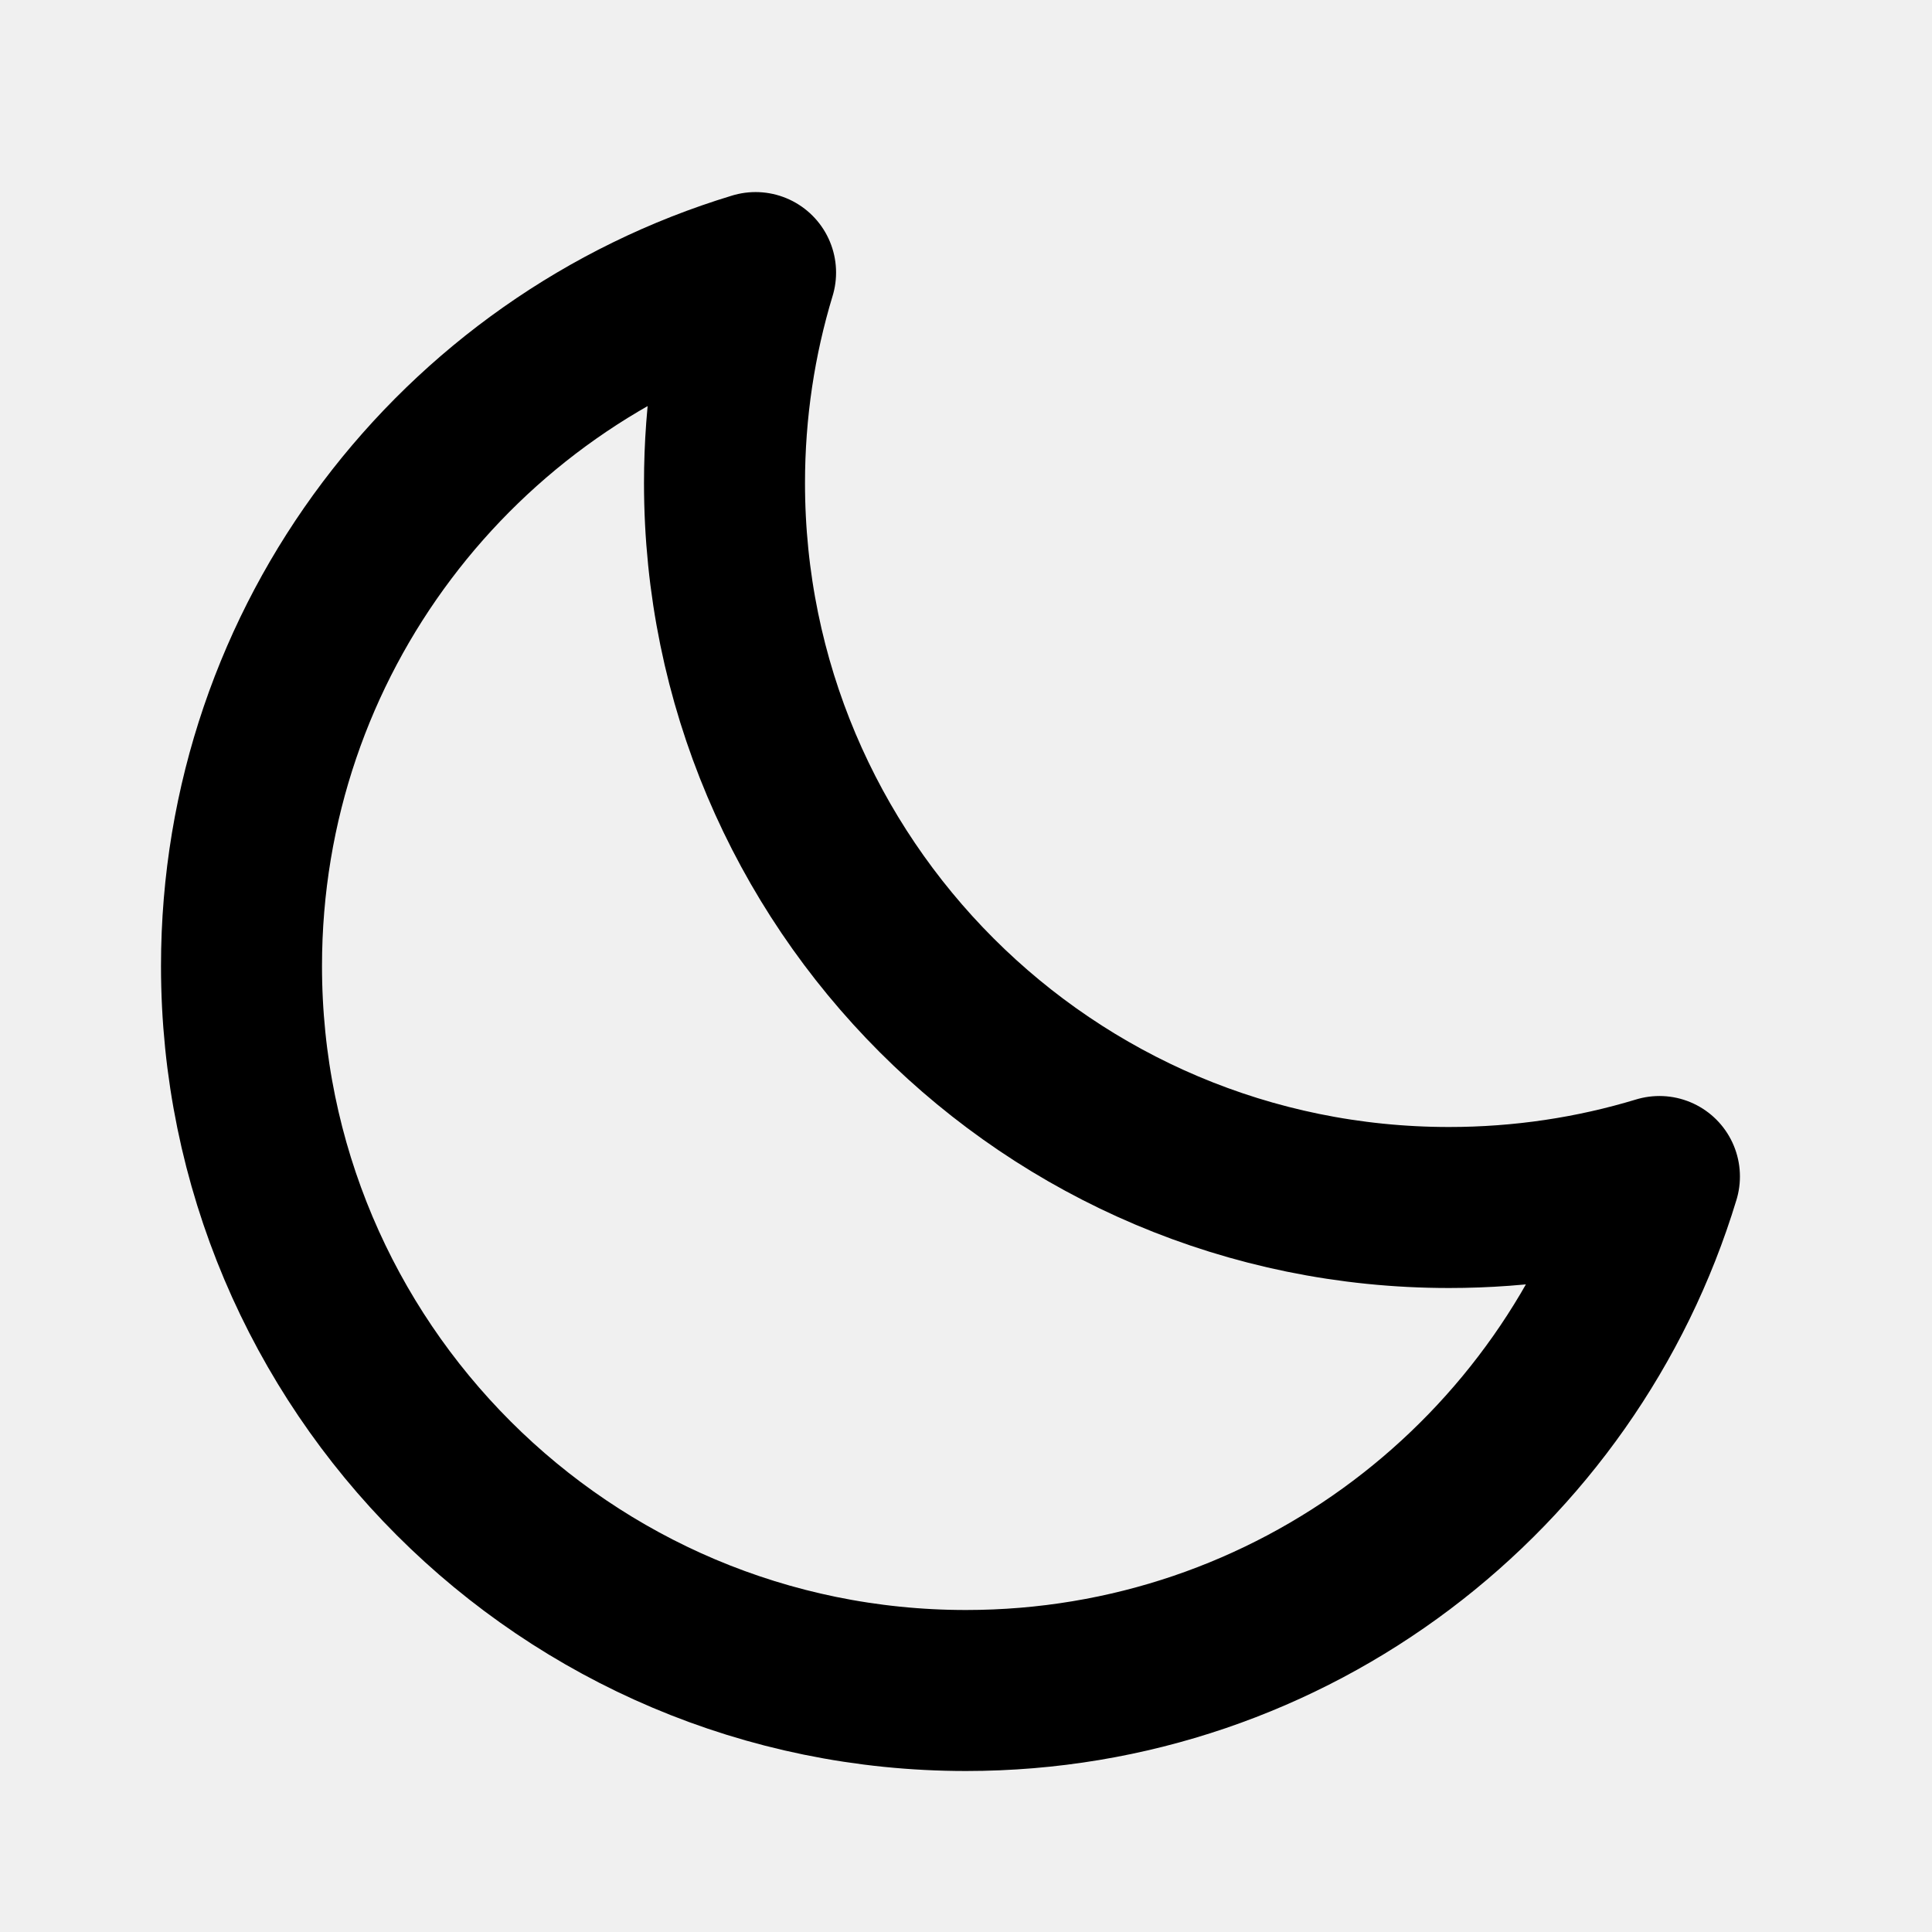
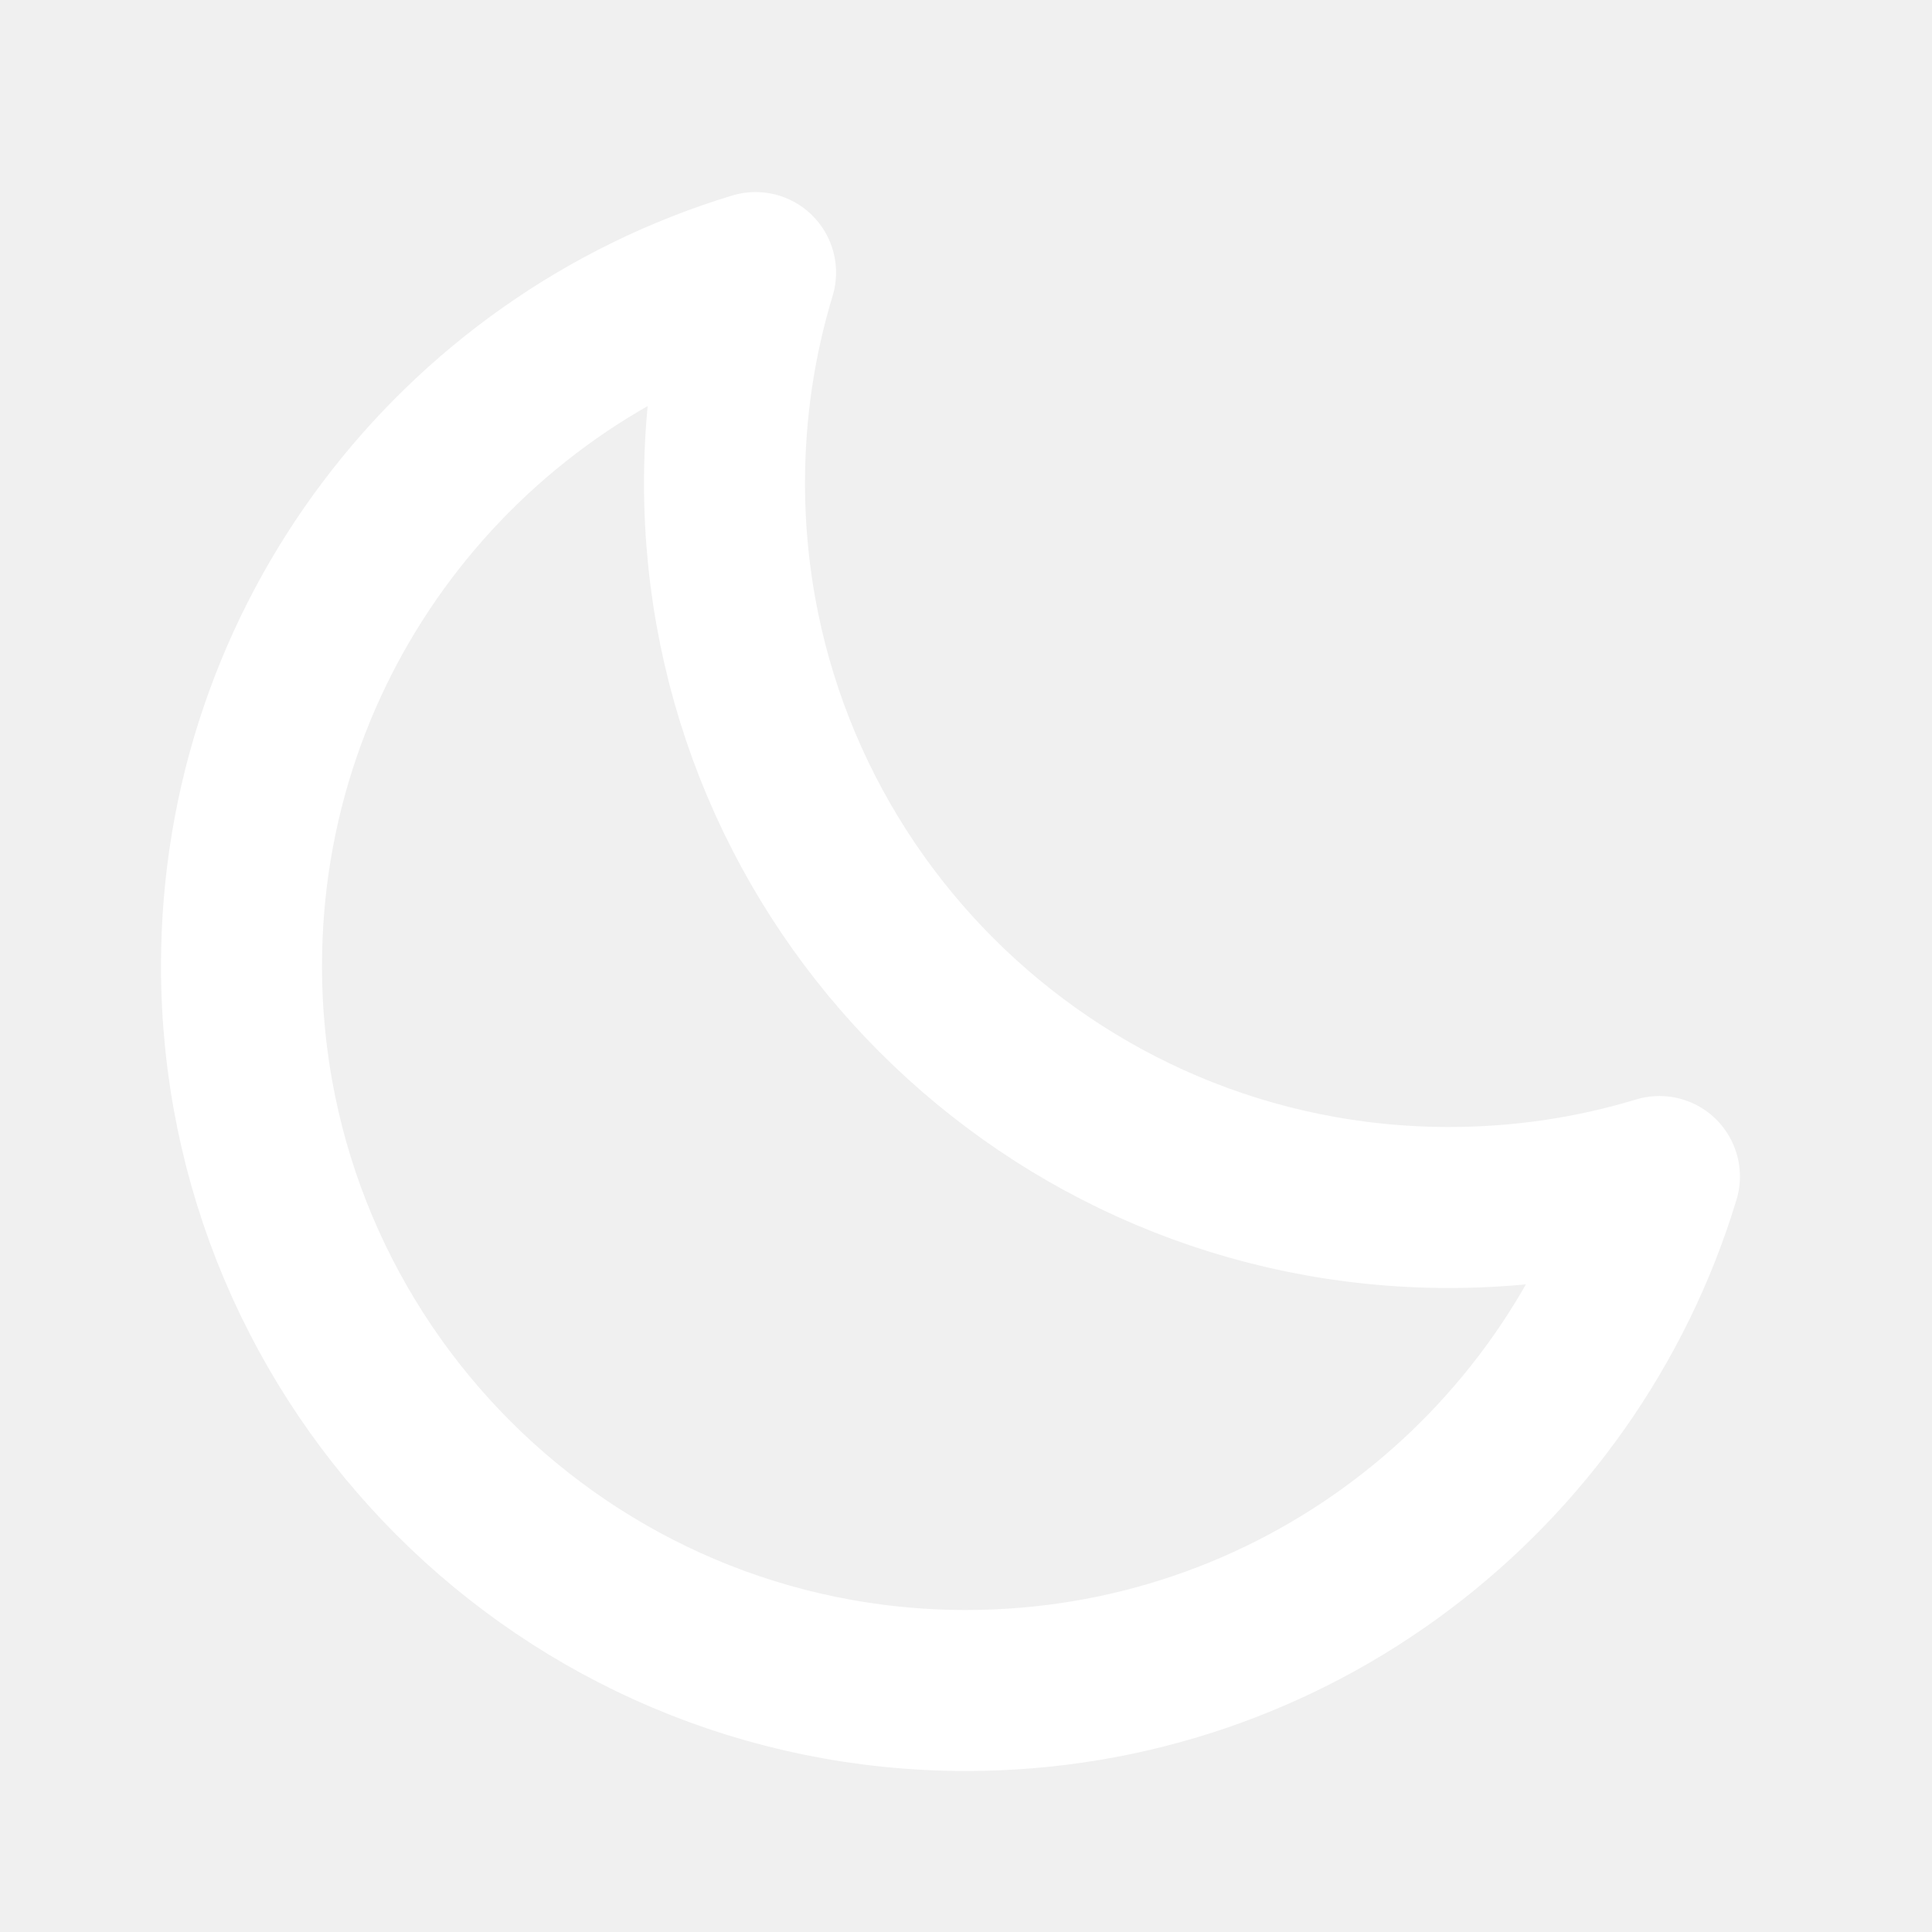
- <svg xmlns="http://www.w3.org/2000/svg" width="800px" height="800px" viewBox="0 0 24 24" fill="none">
+ <svg xmlns="http://www.w3.org/2000/svg" width="20px" height="20px" viewBox="0 0 24 24" fill="none">
  <g id="Environment / Moon">
-     <path id="Vector" d="M9 6C9 10.971 13.029 15 18 15C18.909 15 19.787 14.866 20.614 14.615C19.494 18.31 16.061 21 12 21C7.029 21 3 16.971 3 12C3 7.939 5.69 4.506 9.386 3.386C9.135 4.213 9 5.091 9 6Z" stroke="#000000" stroke-width="2" stroke-linecap="round" stroke-linejoin="round" />
+     <path id="Vector" d="M9 6C9 10.971 13.029 15 18 15C18.909 15 19.787 14.866 20.614 14.615C19.494 18.31 16.061 21 12 21C7.029 21 3 16.971 3 12C3 7.939 5.69 4.506 9.386 3.386C9.135 4.213 9 5.091 9 6Z" stroke="#fff" stroke-width="2" stroke-linecap="round" stroke-linejoin="round" />
  </g>
</svg>
